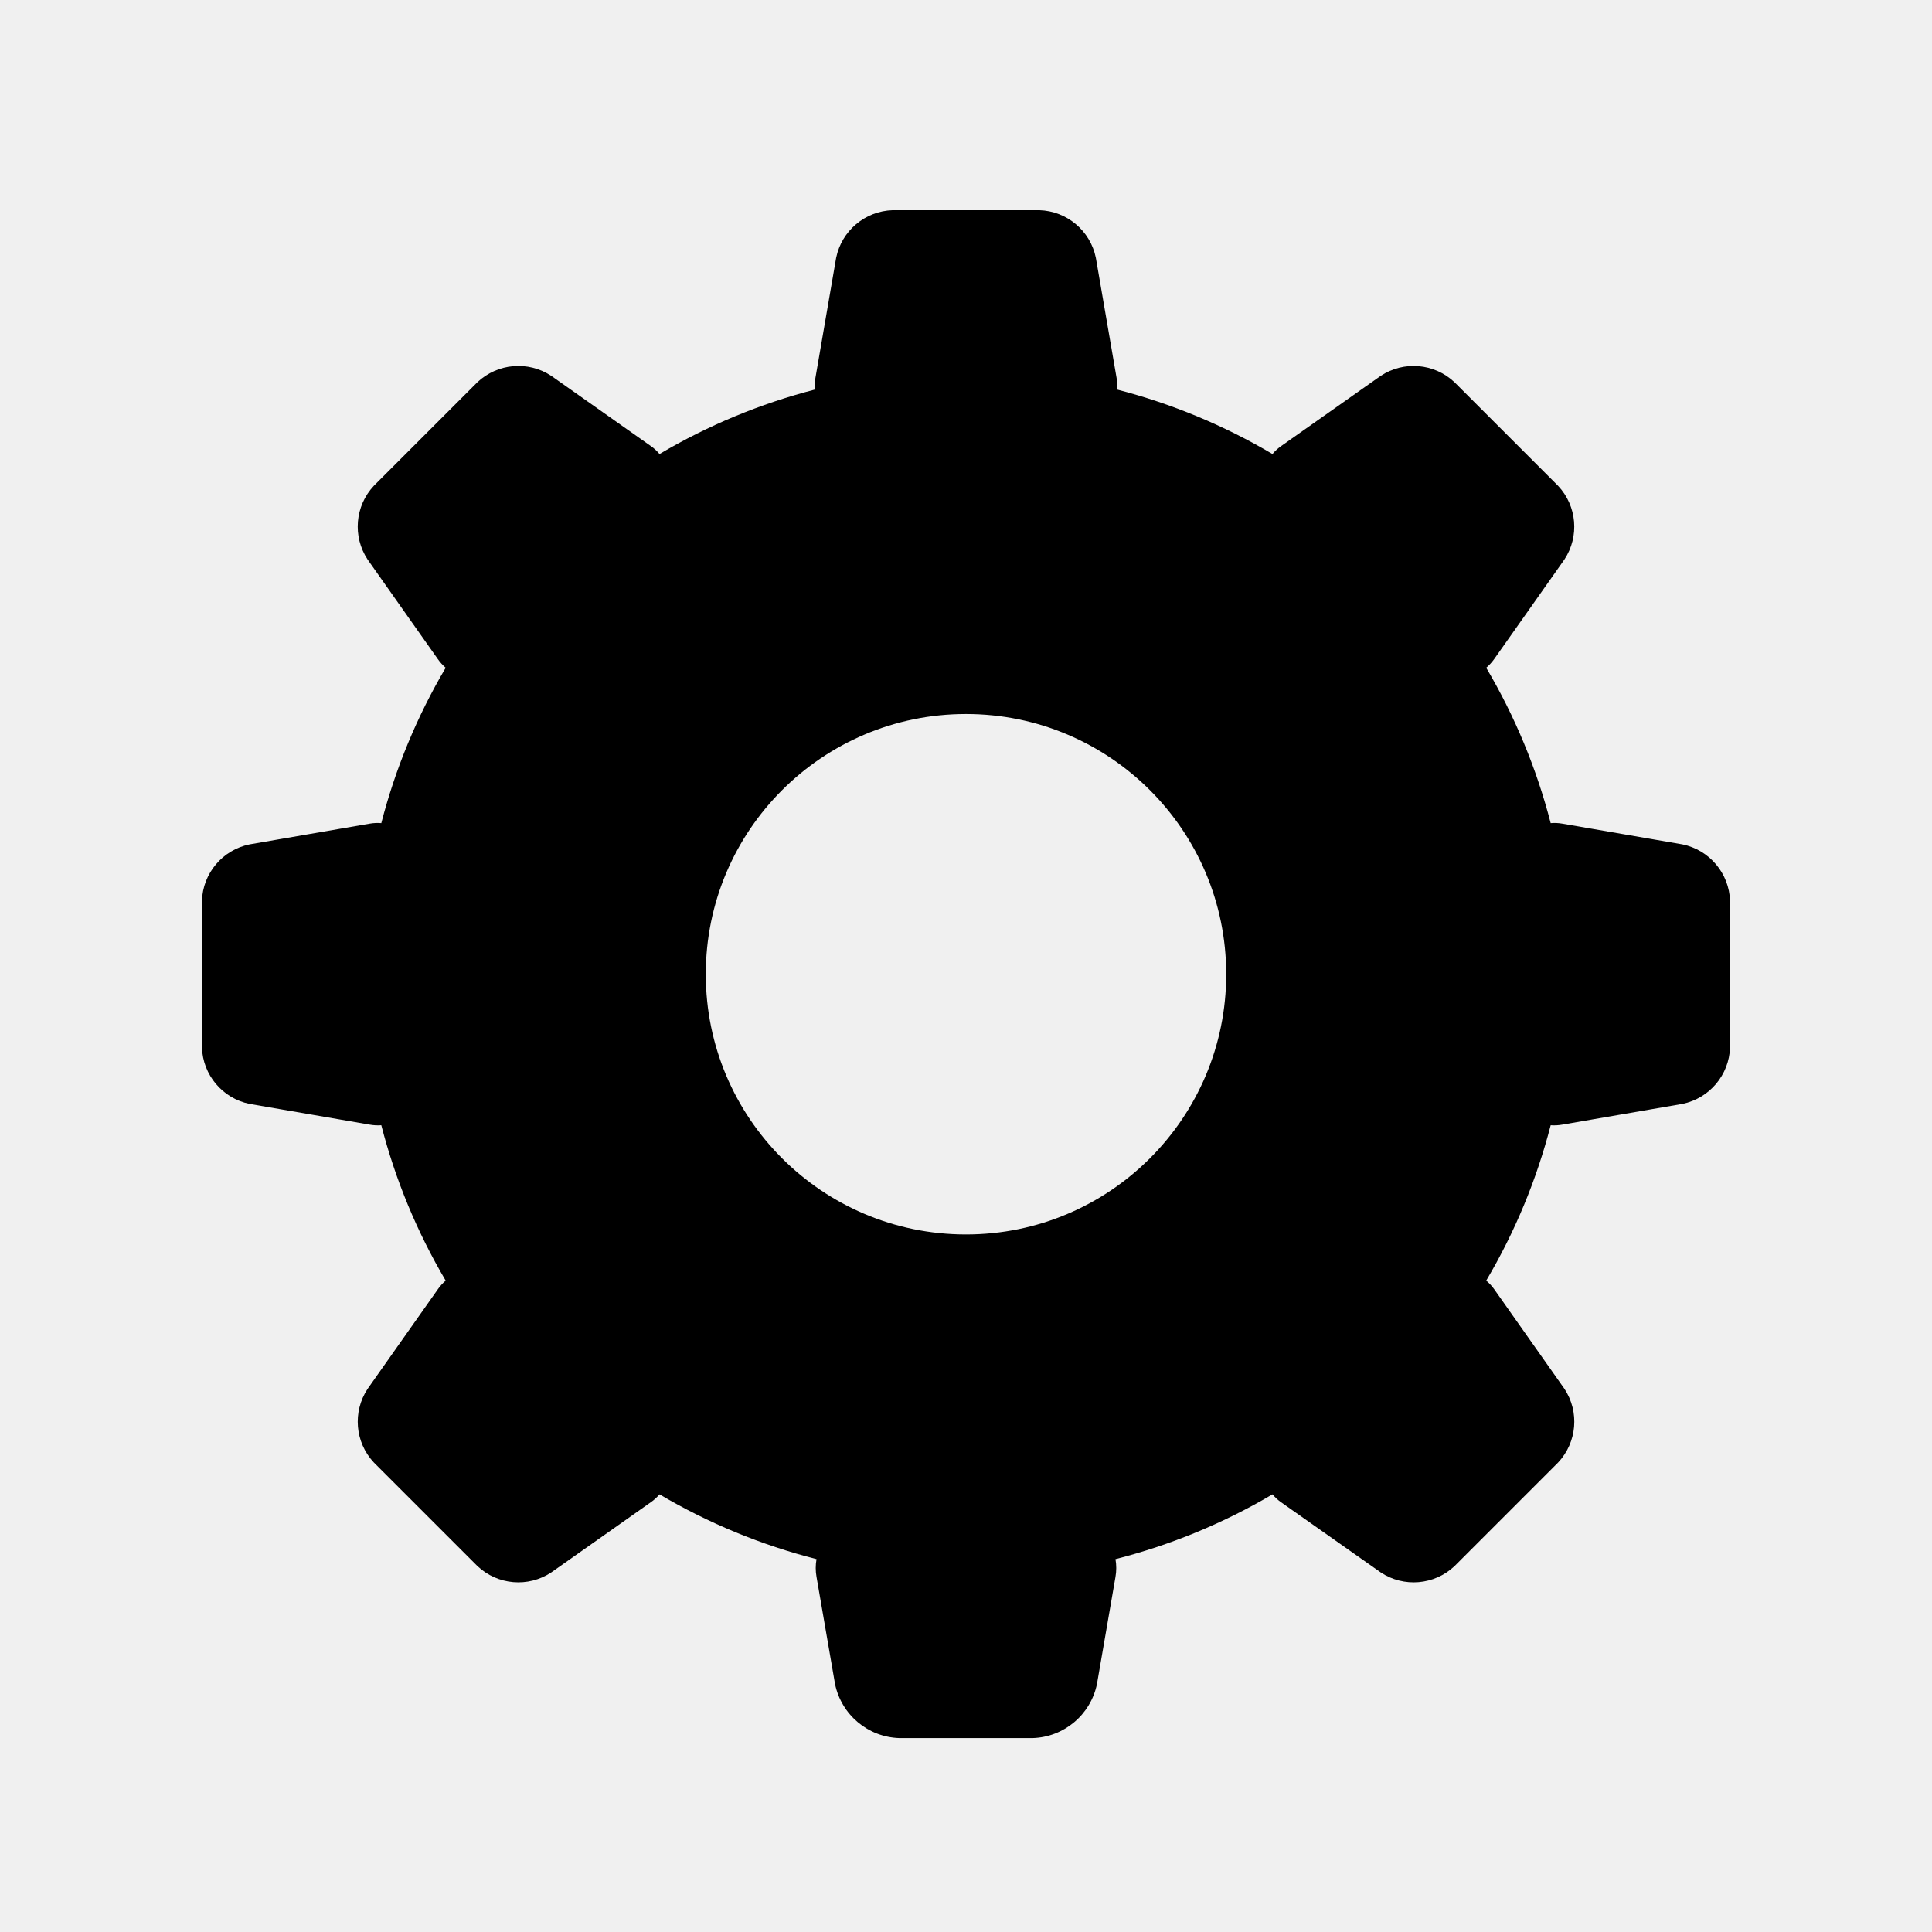
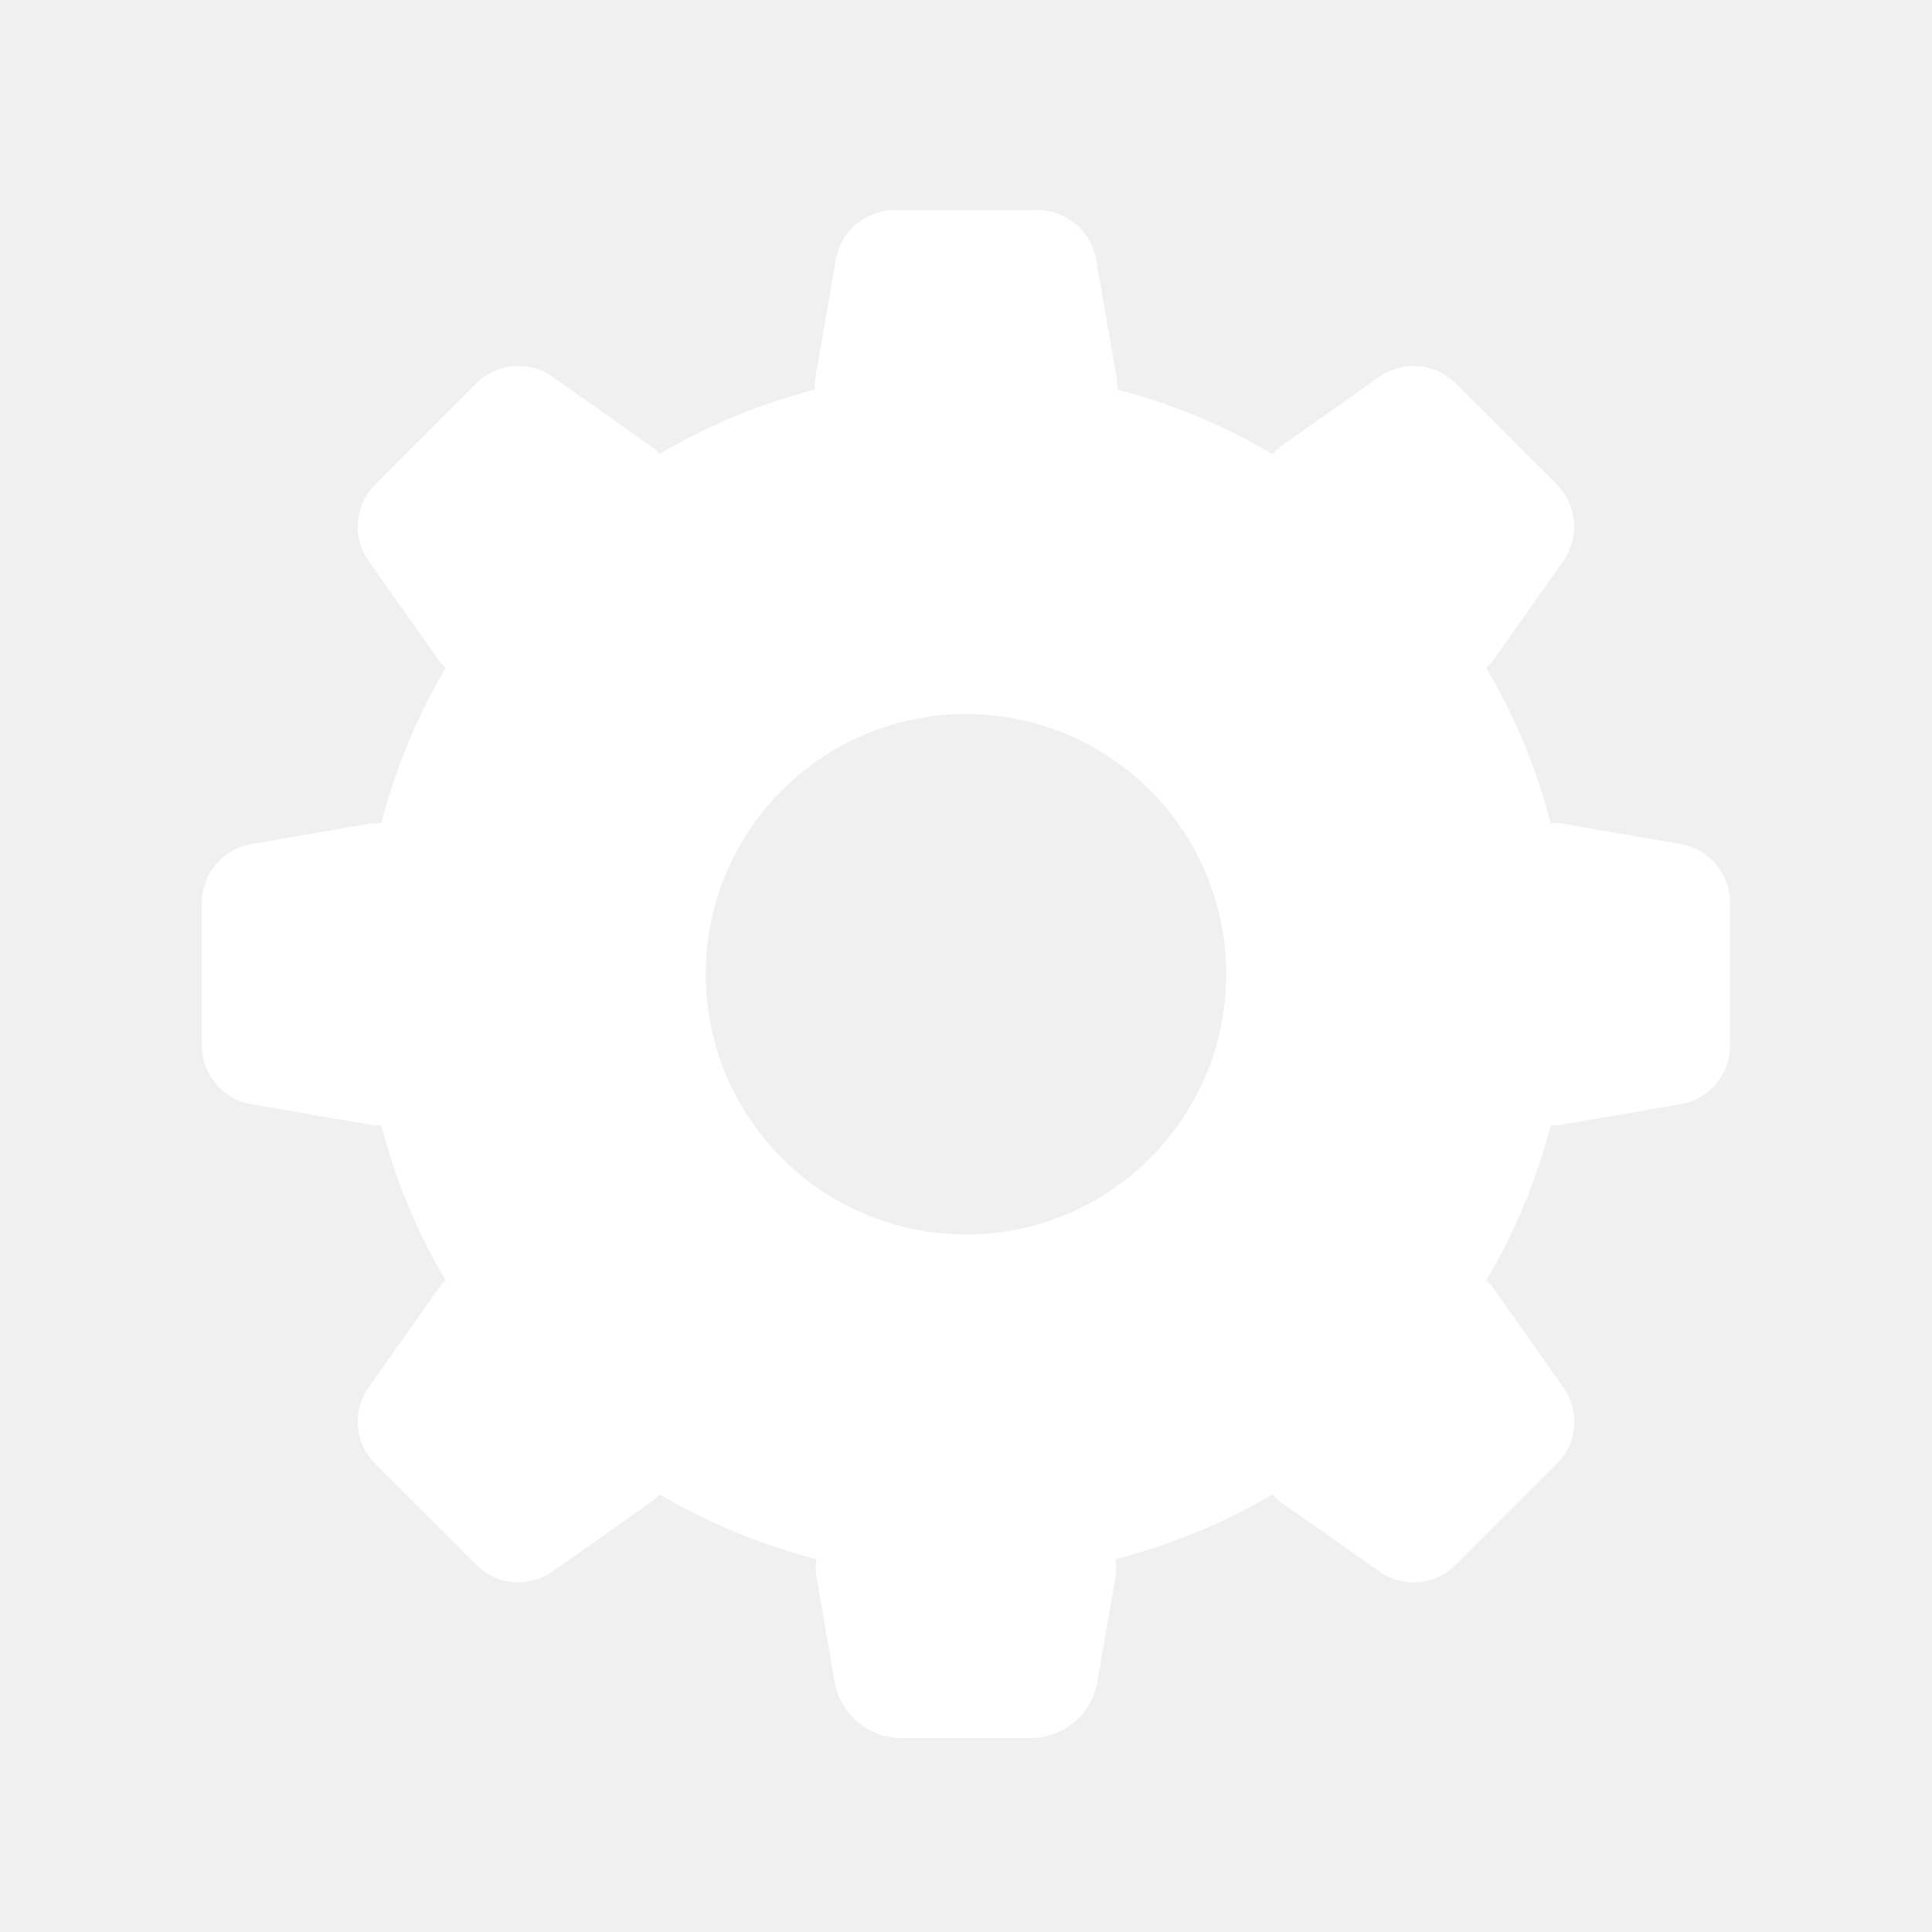
- <svg xmlns="http://www.w3.org/2000/svg" fill="#000000" width="800px" height="800px" viewBox="-1 0 19 19" class="cf-icon-svg">
+ <svg xmlns="http://www.w3.org/2000/svg" fill="#FFFFFF" width="800px" height="800px" viewBox="-1 0 19 19" class="cf-icon-svg">
  <path d="M16.014 8.86v1.44a.587.587 0 0 1-.468.556l-1.182.204a.463.463 0 0 1-.114.006 5.902 5.902 0 0 1-.634 1.528.455.455 0 0 1 .078.084l.691.98a.586.586 0 0 1-.062.725l-1.02 1.02a.586.586 0 0 1-.724.061l-.98-.69a.444.444 0 0 1-.085-.078 5.908 5.908 0 0 1-1.544.637.502.502 0 0 1 0 .175l-.182 1.053a.667.667 0 0 1-.633.532h-1.31a.667.667 0 0 1-.633-.532l-.182-1.053a.495.495 0 0 1 0-.175 5.908 5.908 0 0 1-1.544-.637.444.444 0 0 1-.085.077l-.98.691a.586.586 0 0 1-.725-.062l-1.02-1.02a.586.586 0 0 1-.061-.723l.691-.98a.454.454 0 0 1 .077-.085 5.901 5.901 0 0 1-.633-1.528.466.466 0 0 1-.114-.006l-1.182-.204a.586.586 0 0 1-.468-.556V8.86a.586.586 0 0 1 .468-.556L2.636 8.1a.437.437 0 0 1 .114-.005 5.912 5.912 0 0 1 .633-1.528.466.466 0 0 1-.077-.085l-.691-.98a.587.587 0 0 1 .061-.724l1.02-1.02a.587.587 0 0 1 .725-.062l.98.691a.444.444 0 0 1 .085.078 5.903 5.903 0 0 1 1.528-.634.433.433 0 0 1 .005-.114l.204-1.182a.586.586 0 0 1 .556-.468h1.442a.586.586 0 0 1 .556.468l.204 1.182a.448.448 0 0 1 .005.114 5.908 5.908 0 0 1 1.528.634.444.444 0 0 1 .085-.078l.98-.691a.586.586 0 0 1 .724.062l1.02 1.02a.586.586 0 0 1 .062.724l-.691.98a.467.467 0 0 1-.078.085 5.902 5.902 0 0 1 .634 1.528.434.434 0 0 1 .114.005l1.182.204a.587.587 0 0 1 .468.556zm-4.955.72a2.559 2.559 0 1 0-2.56 2.56 2.559 2.559 0 0 0 2.56-2.56z" />
</svg>
